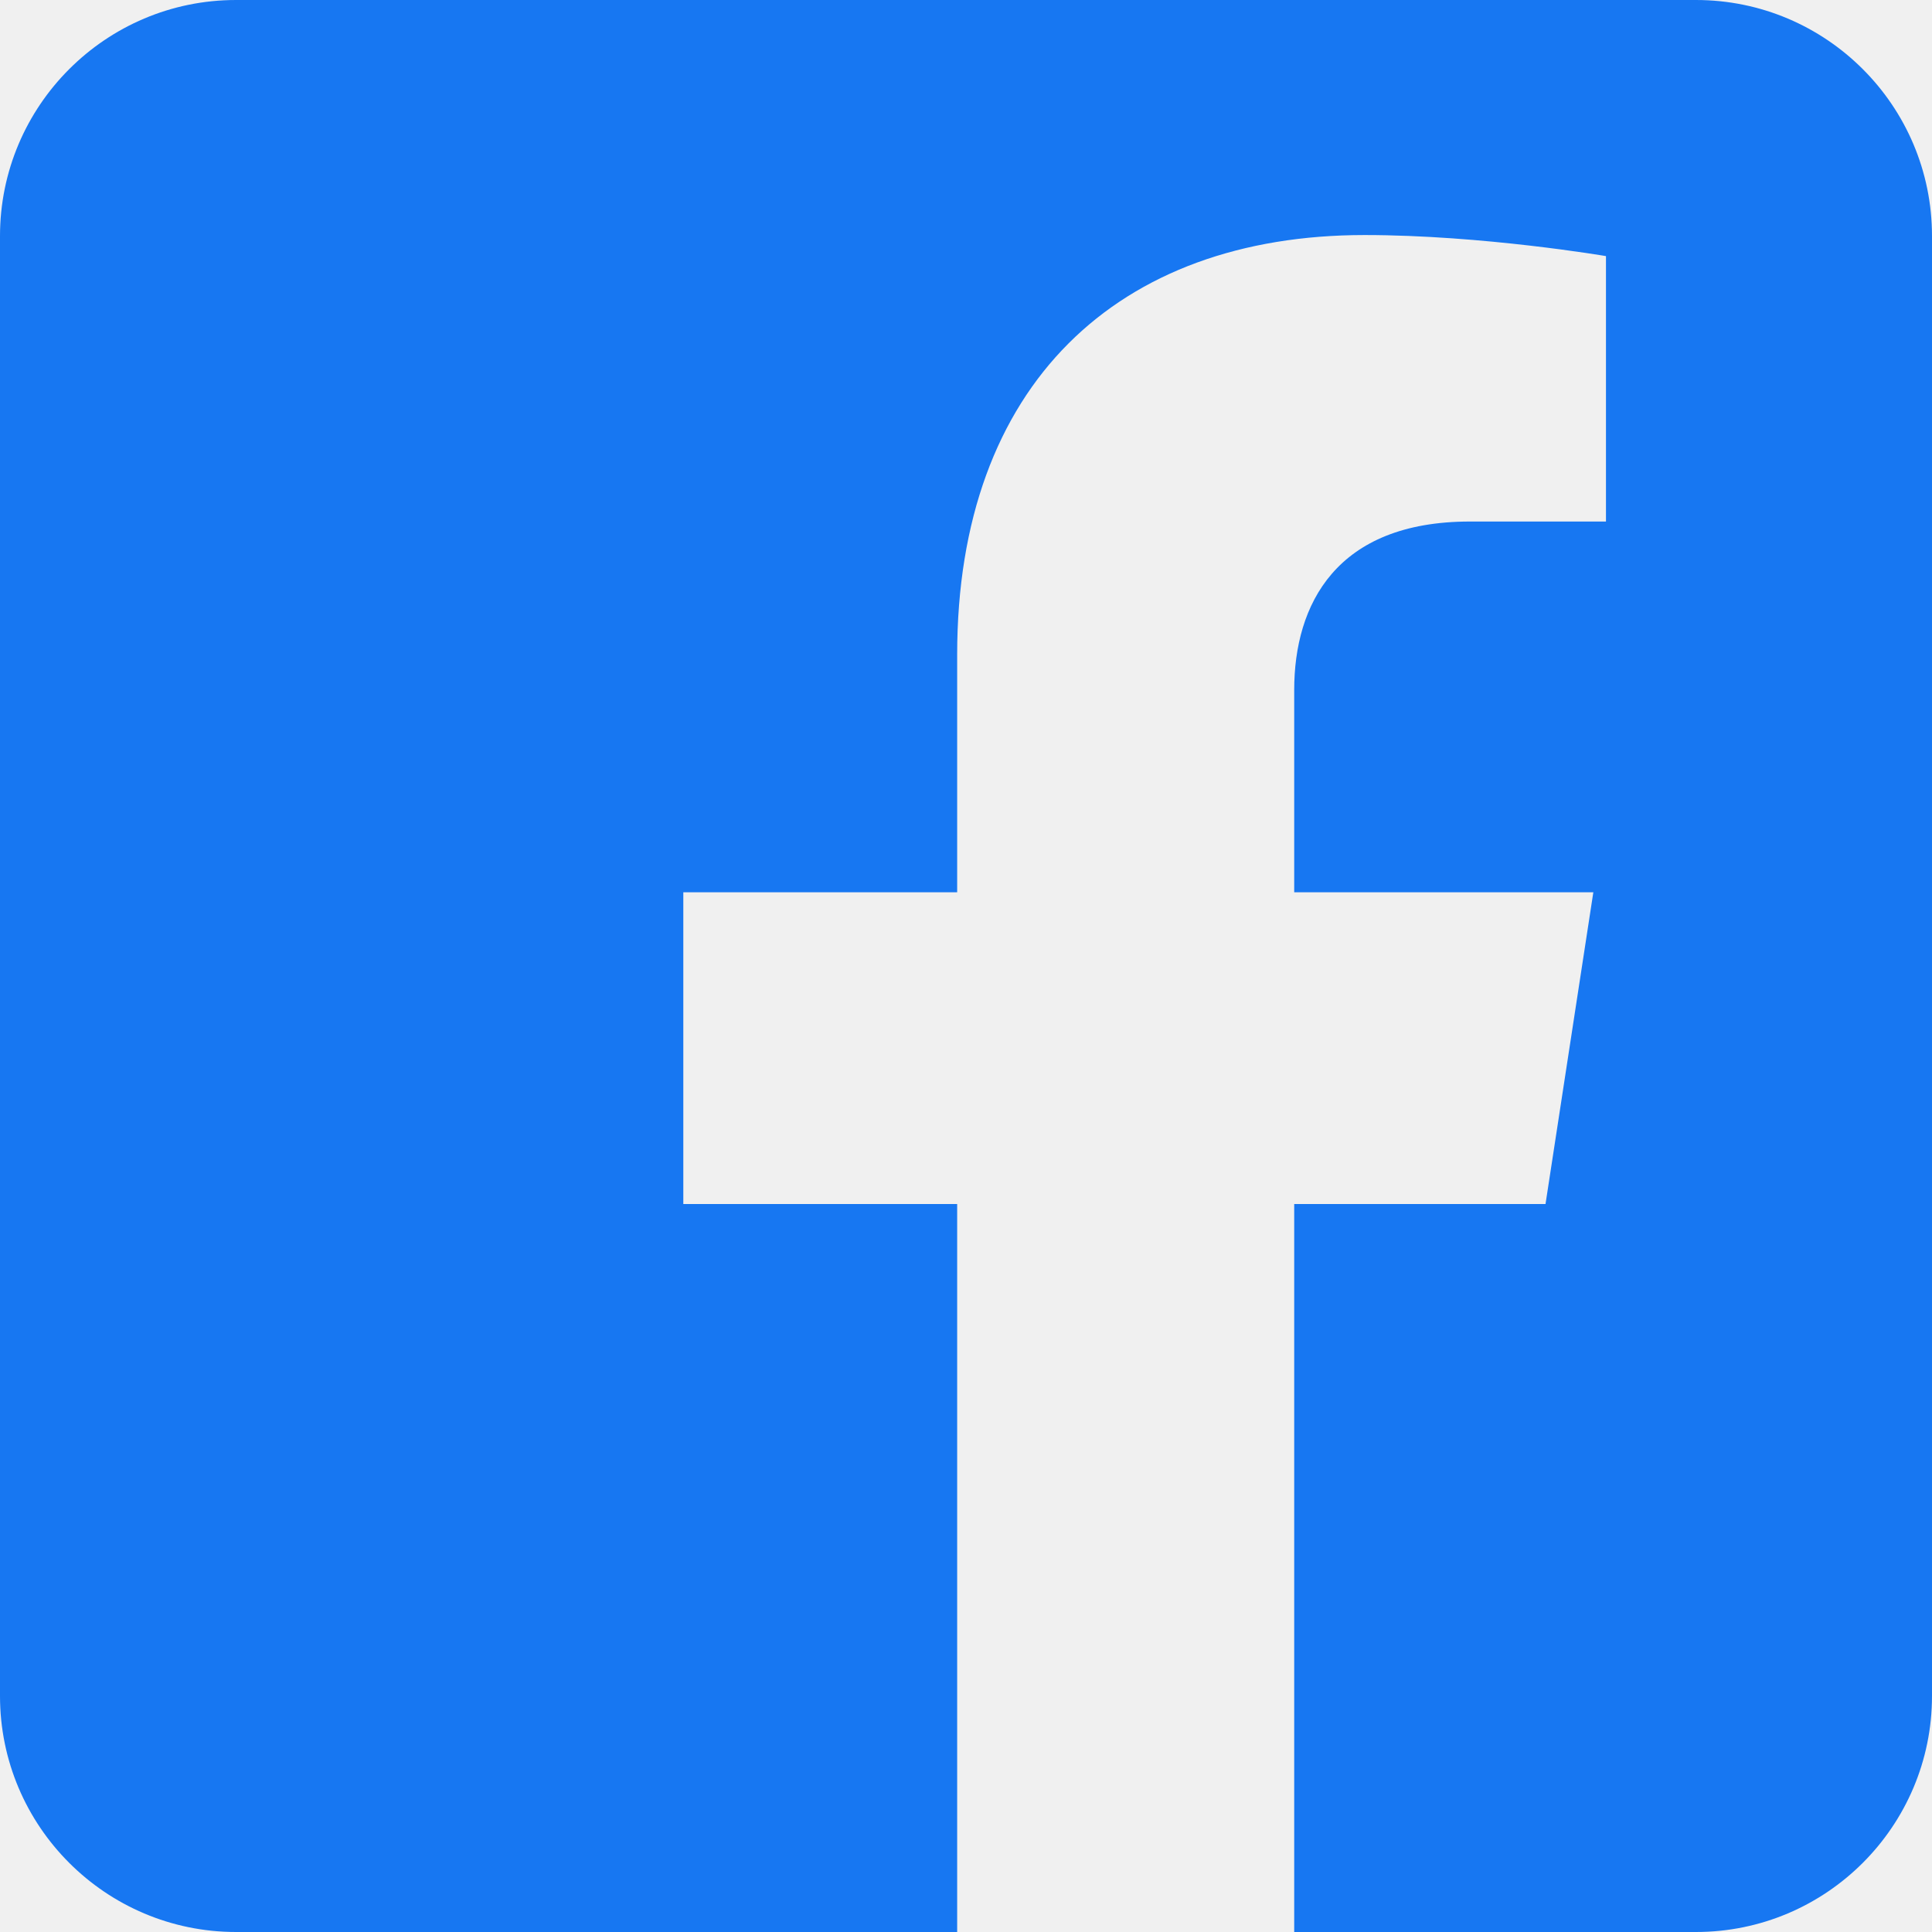
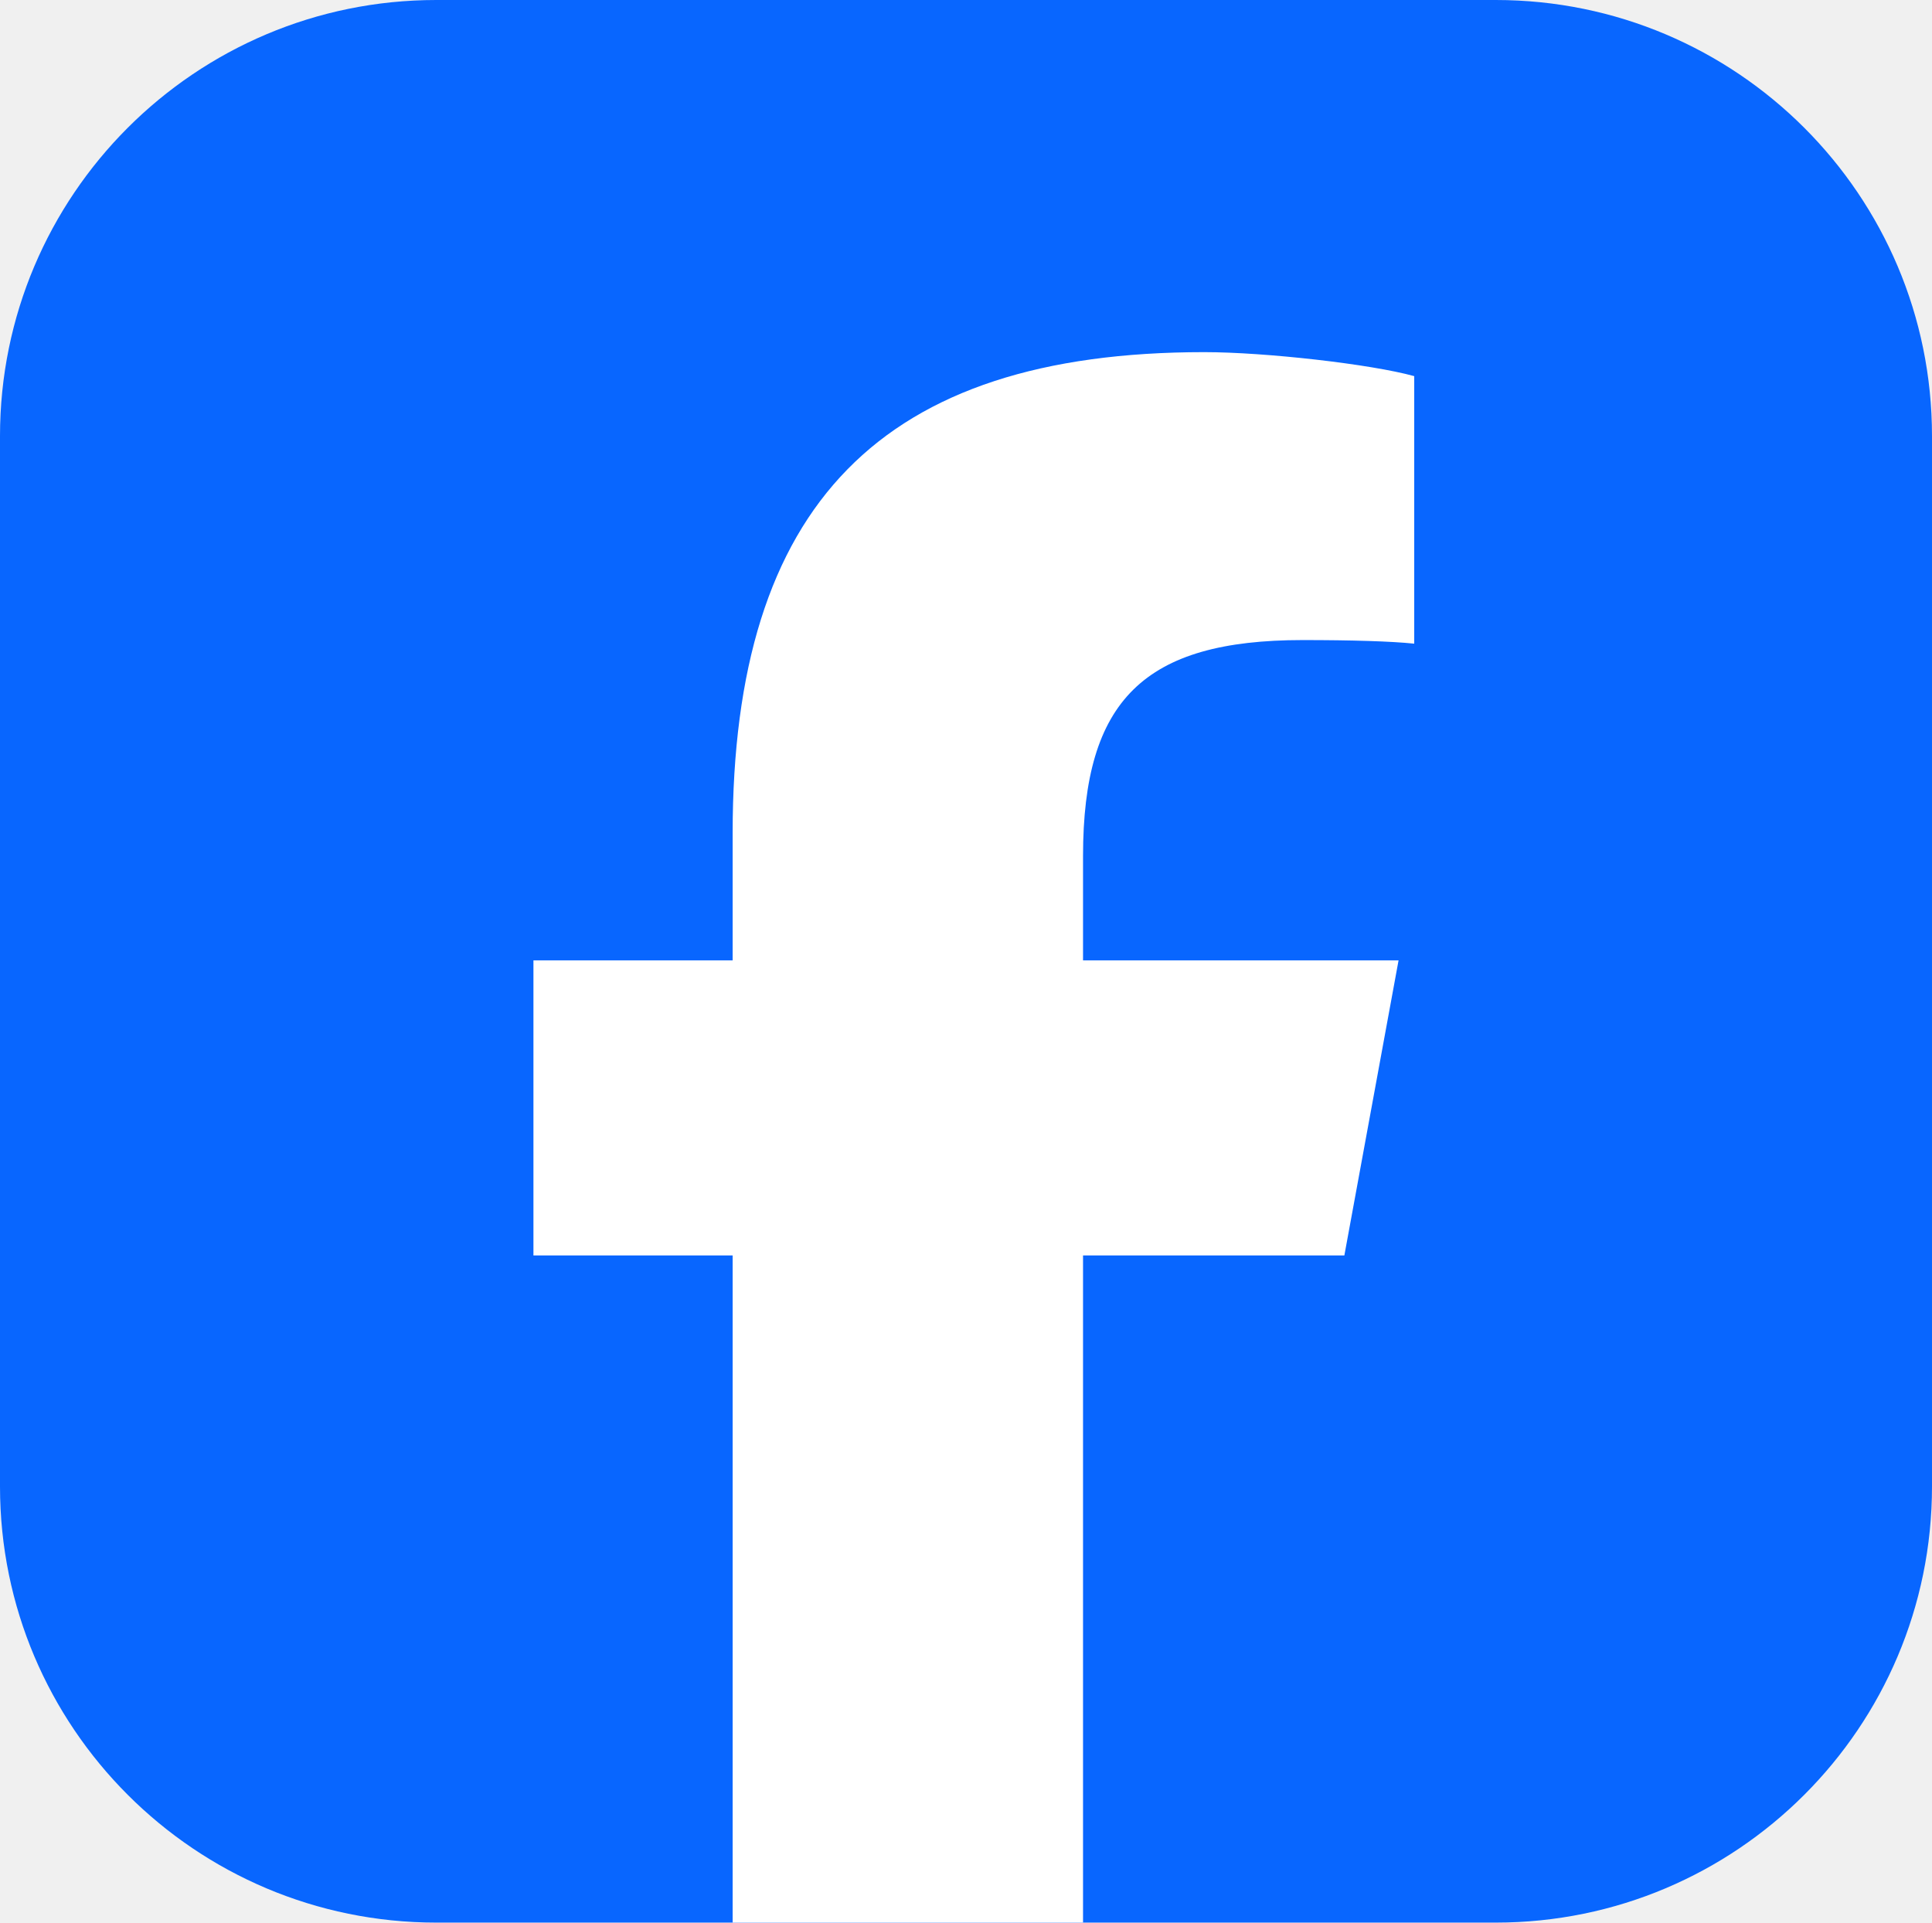
- <svg xmlns="http://www.w3.org/2000/svg" height="100%" style="fill-rule:evenodd;clip-rule:evenodd;stroke-linejoin:round;stroke-miterlimit:2;" version="1.1" viewBox="0 0 512 512" width="100%" xml:space="preserve">
-   <path d="M449.446,0c34.525,0 62.554,28.03 62.554,62.554l0,386.892c0,34.524 -28.03,62.554 -62.554,62.554l-106.468,0l0,-192.915l66.6,0l12.672,-82.621l-79.272,0l0,-53.617c0,-22.603 11.073,-44.636 46.58,-44.636l36.042,0l0,-70.34c0,0 -32.71,-5.582 -63.982,-5.582c-65.288,0 -107.96,39.569 -107.96,111.204l0,62.971l-72.573,0l0,82.621l72.573,0l0,192.915l-191.104,0c-34.524,0 -62.554,-28.03 -62.554,-62.554l0,-386.892c0,-34.524 28.029,-62.554 62.554,-62.554l386.892,0Z" style="fill:#1777f2;" />
+ <svg xmlns="http://www.w3.org/2000/svg" shape-rendering="geometricPrecision" text-rendering="geometricPrecision" image-rendering="optimizeQuality" fill-rule="evenodd" clip-rule="evenodd" viewBox="0 0 512 509.64">
+   <rect fill="#0866FF" width="512" height="509.64" rx="115.612" ry="115.612" />
+   <path fill="#fff" d="M287.015 509.64h-92.858V332.805h-52.79v-78.229h52.79v-33.709c0-87.134 39.432-127.522 124.977-127.522 16.217 0 44.203 3.181 55.651 6.361v70.915c-6.043-.636-16.536-.953-29.576-.953-41.976 0-58.194 15.9-58.194 57.241v27.667h83.618l-14.365 78.229h-69.253V509.64z" />
</svg>
